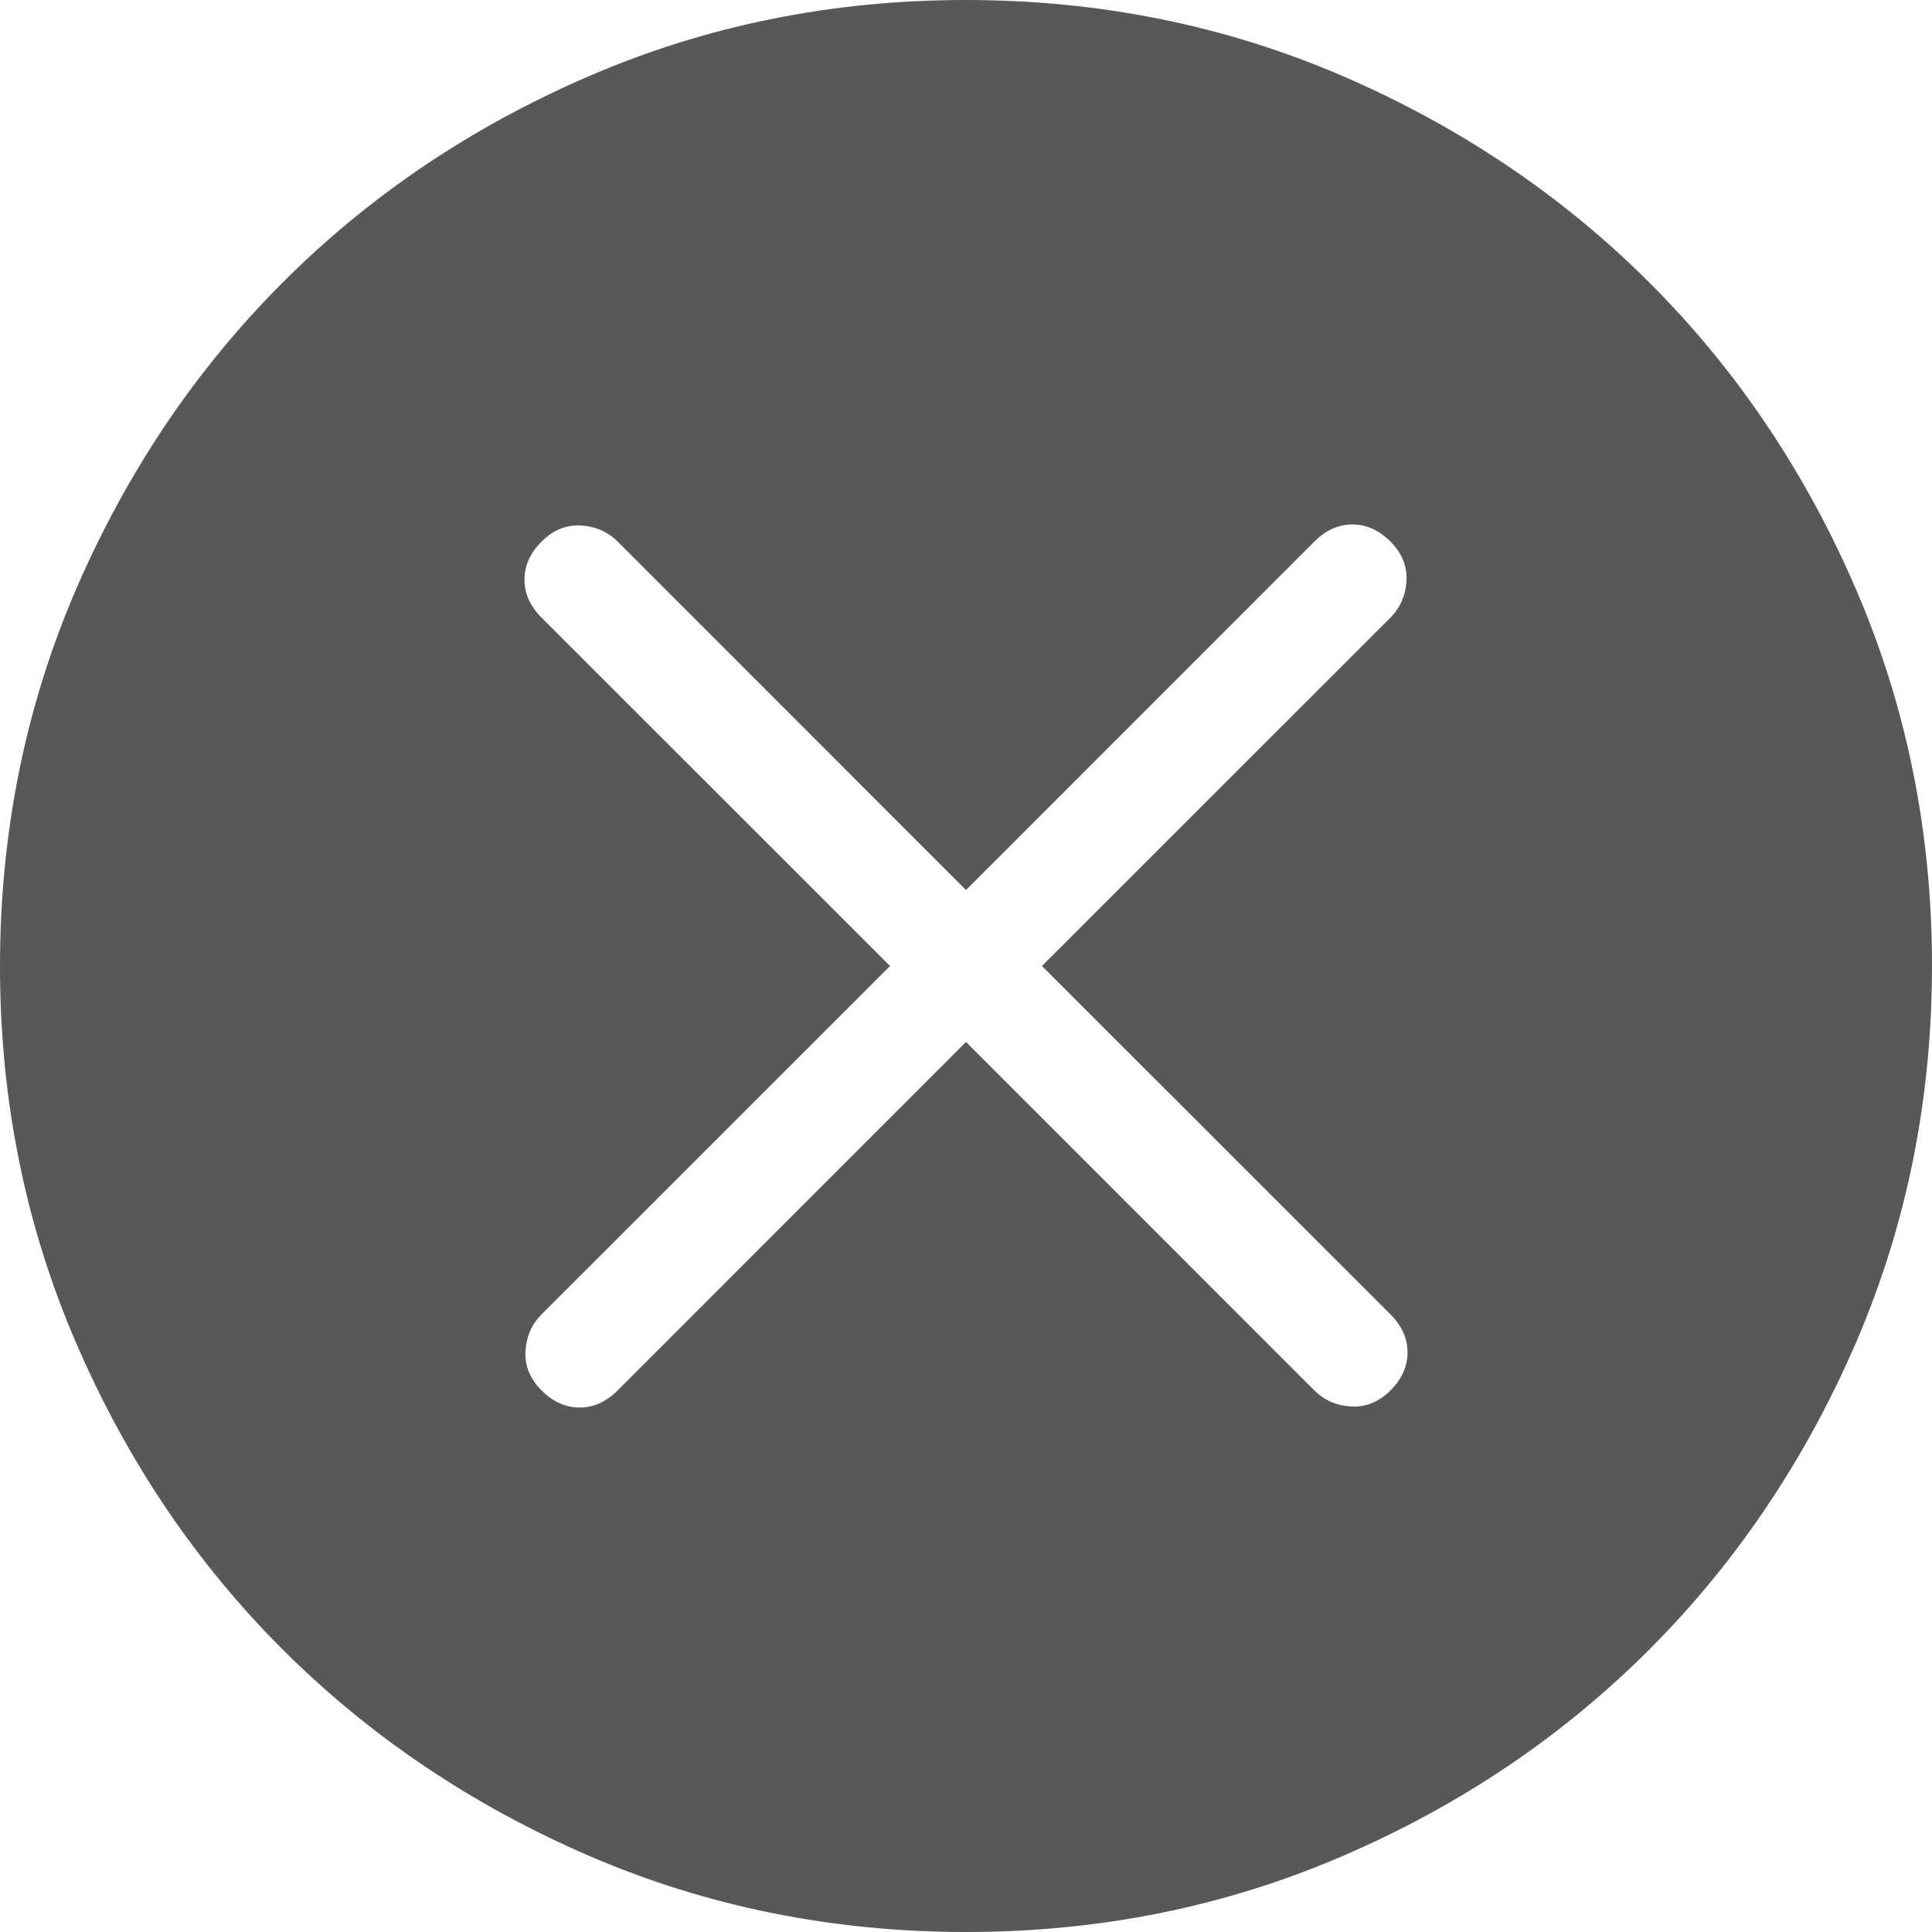
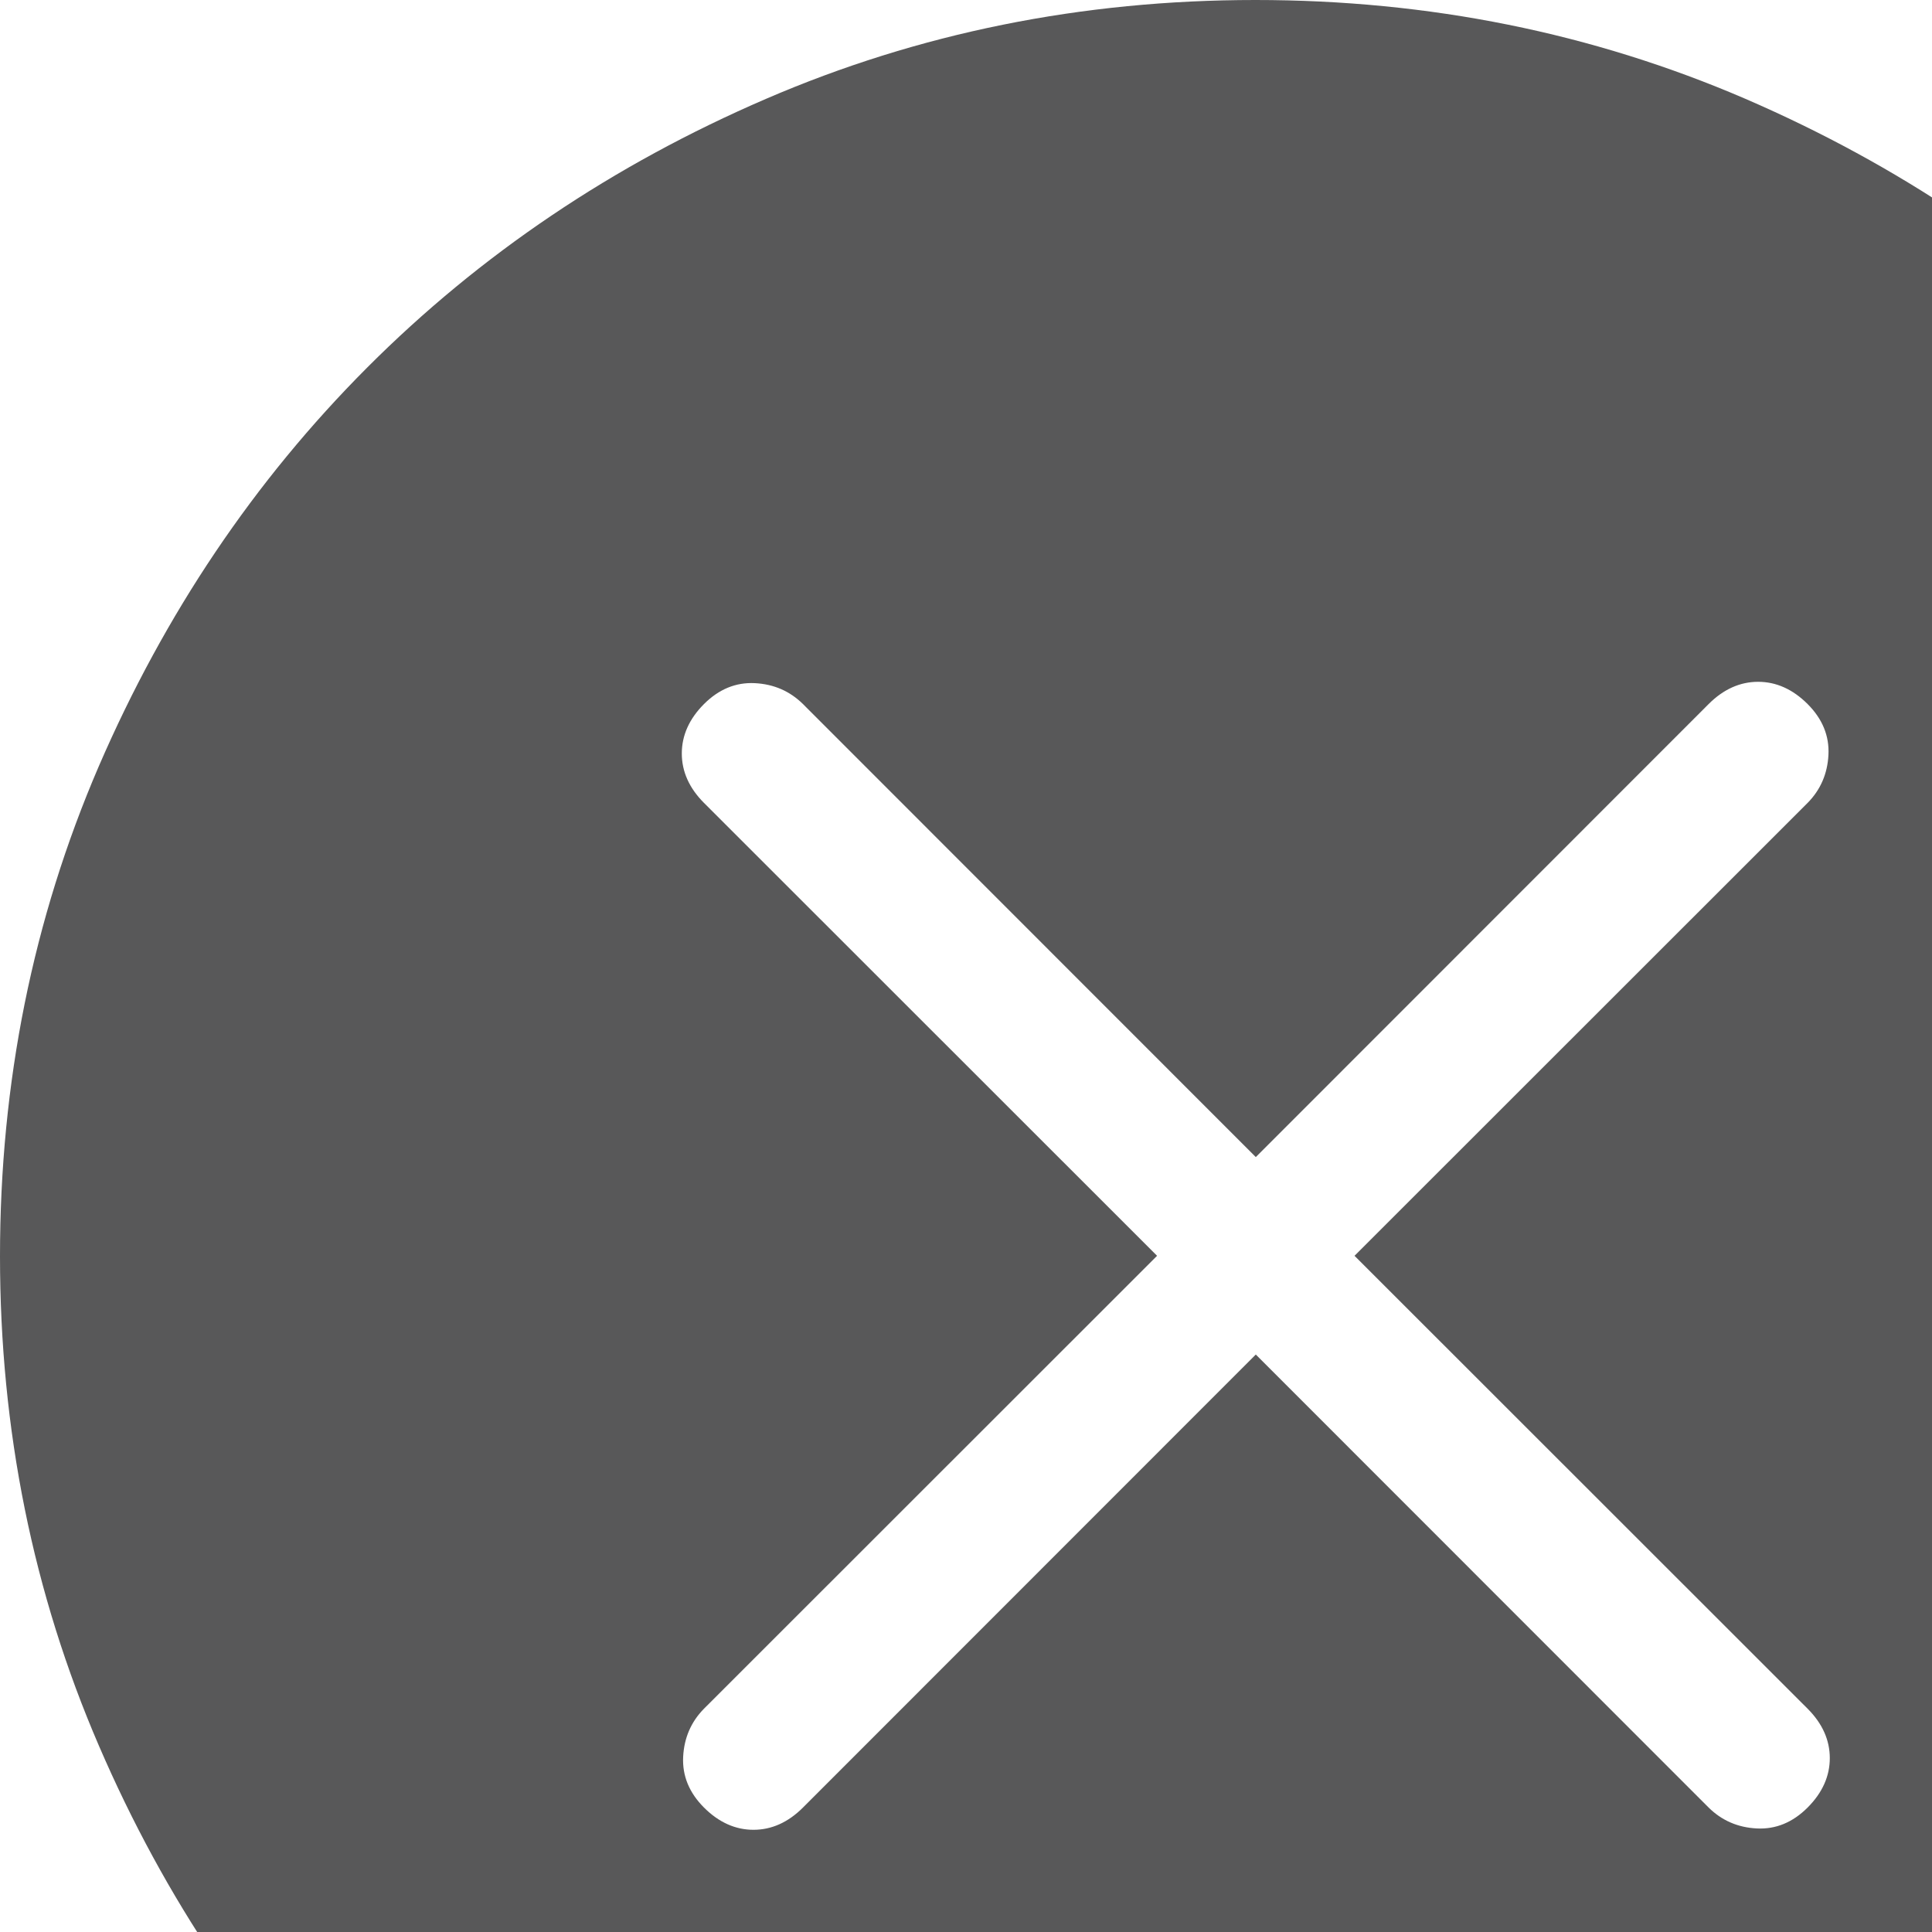
- <svg xmlns="http://www.w3.org/2000/svg" width="10" height="10" viewBox="0 0 13 13" fill="none">
+ <svg xmlns="http://www.w3.org/2000/svg" width="10" height="10" viewBox="0 0 10 10" fill="none">
  <path d="M6.5 7.011L8.844 9.356C8.912 9.423 8.995 9.459 9.093 9.464C9.191 9.469 9.279 9.433 9.356 9.356C9.433 9.279 9.471 9.193 9.471 9.1C9.471 9.007 9.433 8.921 9.356 8.844L7.011 6.5L9.356 4.156C9.423 4.088 9.459 4.005 9.464 3.907C9.469 3.809 9.433 3.721 9.356 3.644C9.279 3.567 9.193 3.529 9.1 3.529C9.007 3.529 8.921 3.567 8.844 3.644L6.5 5.989L4.156 3.644C4.088 3.577 4.005 3.541 3.907 3.536C3.809 3.531 3.721 3.567 3.644 3.644C3.567 3.721 3.529 3.807 3.529 3.9C3.529 3.993 3.567 4.079 3.644 4.156L5.989 6.5L3.644 8.844C3.577 8.912 3.541 8.995 3.536 9.093C3.531 9.191 3.567 9.279 3.644 9.356C3.721 9.433 3.807 9.471 3.9 9.471C3.993 9.471 4.079 9.433 4.156 9.356L6.5 7.011ZM6.502 13C5.604 13 4.759 12.83 3.967 12.489C3.176 12.147 2.488 11.684 1.902 11.099C1.317 10.515 0.853 9.827 0.512 9.036C0.171 8.246 0 7.401 0 6.502C0 5.604 0.17 4.759 0.511 3.967C0.853 3.176 1.316 2.488 1.901 1.902C2.485 1.317 3.173 0.853 3.964 0.512C4.754 0.171 5.599 0 6.498 0C7.396 0 8.241 0.17 9.033 0.511C9.824 0.853 10.512 1.316 11.098 1.901C11.683 2.485 12.147 3.173 12.488 3.964C12.829 4.754 13 5.599 13 6.498C13 7.396 12.83 8.241 12.489 9.033C12.147 9.824 11.684 10.512 11.099 11.098C10.515 11.683 9.827 12.147 9.036 12.488C8.246 12.829 7.401 13 6.502 13Z" fill="#585859" />
</svg>
